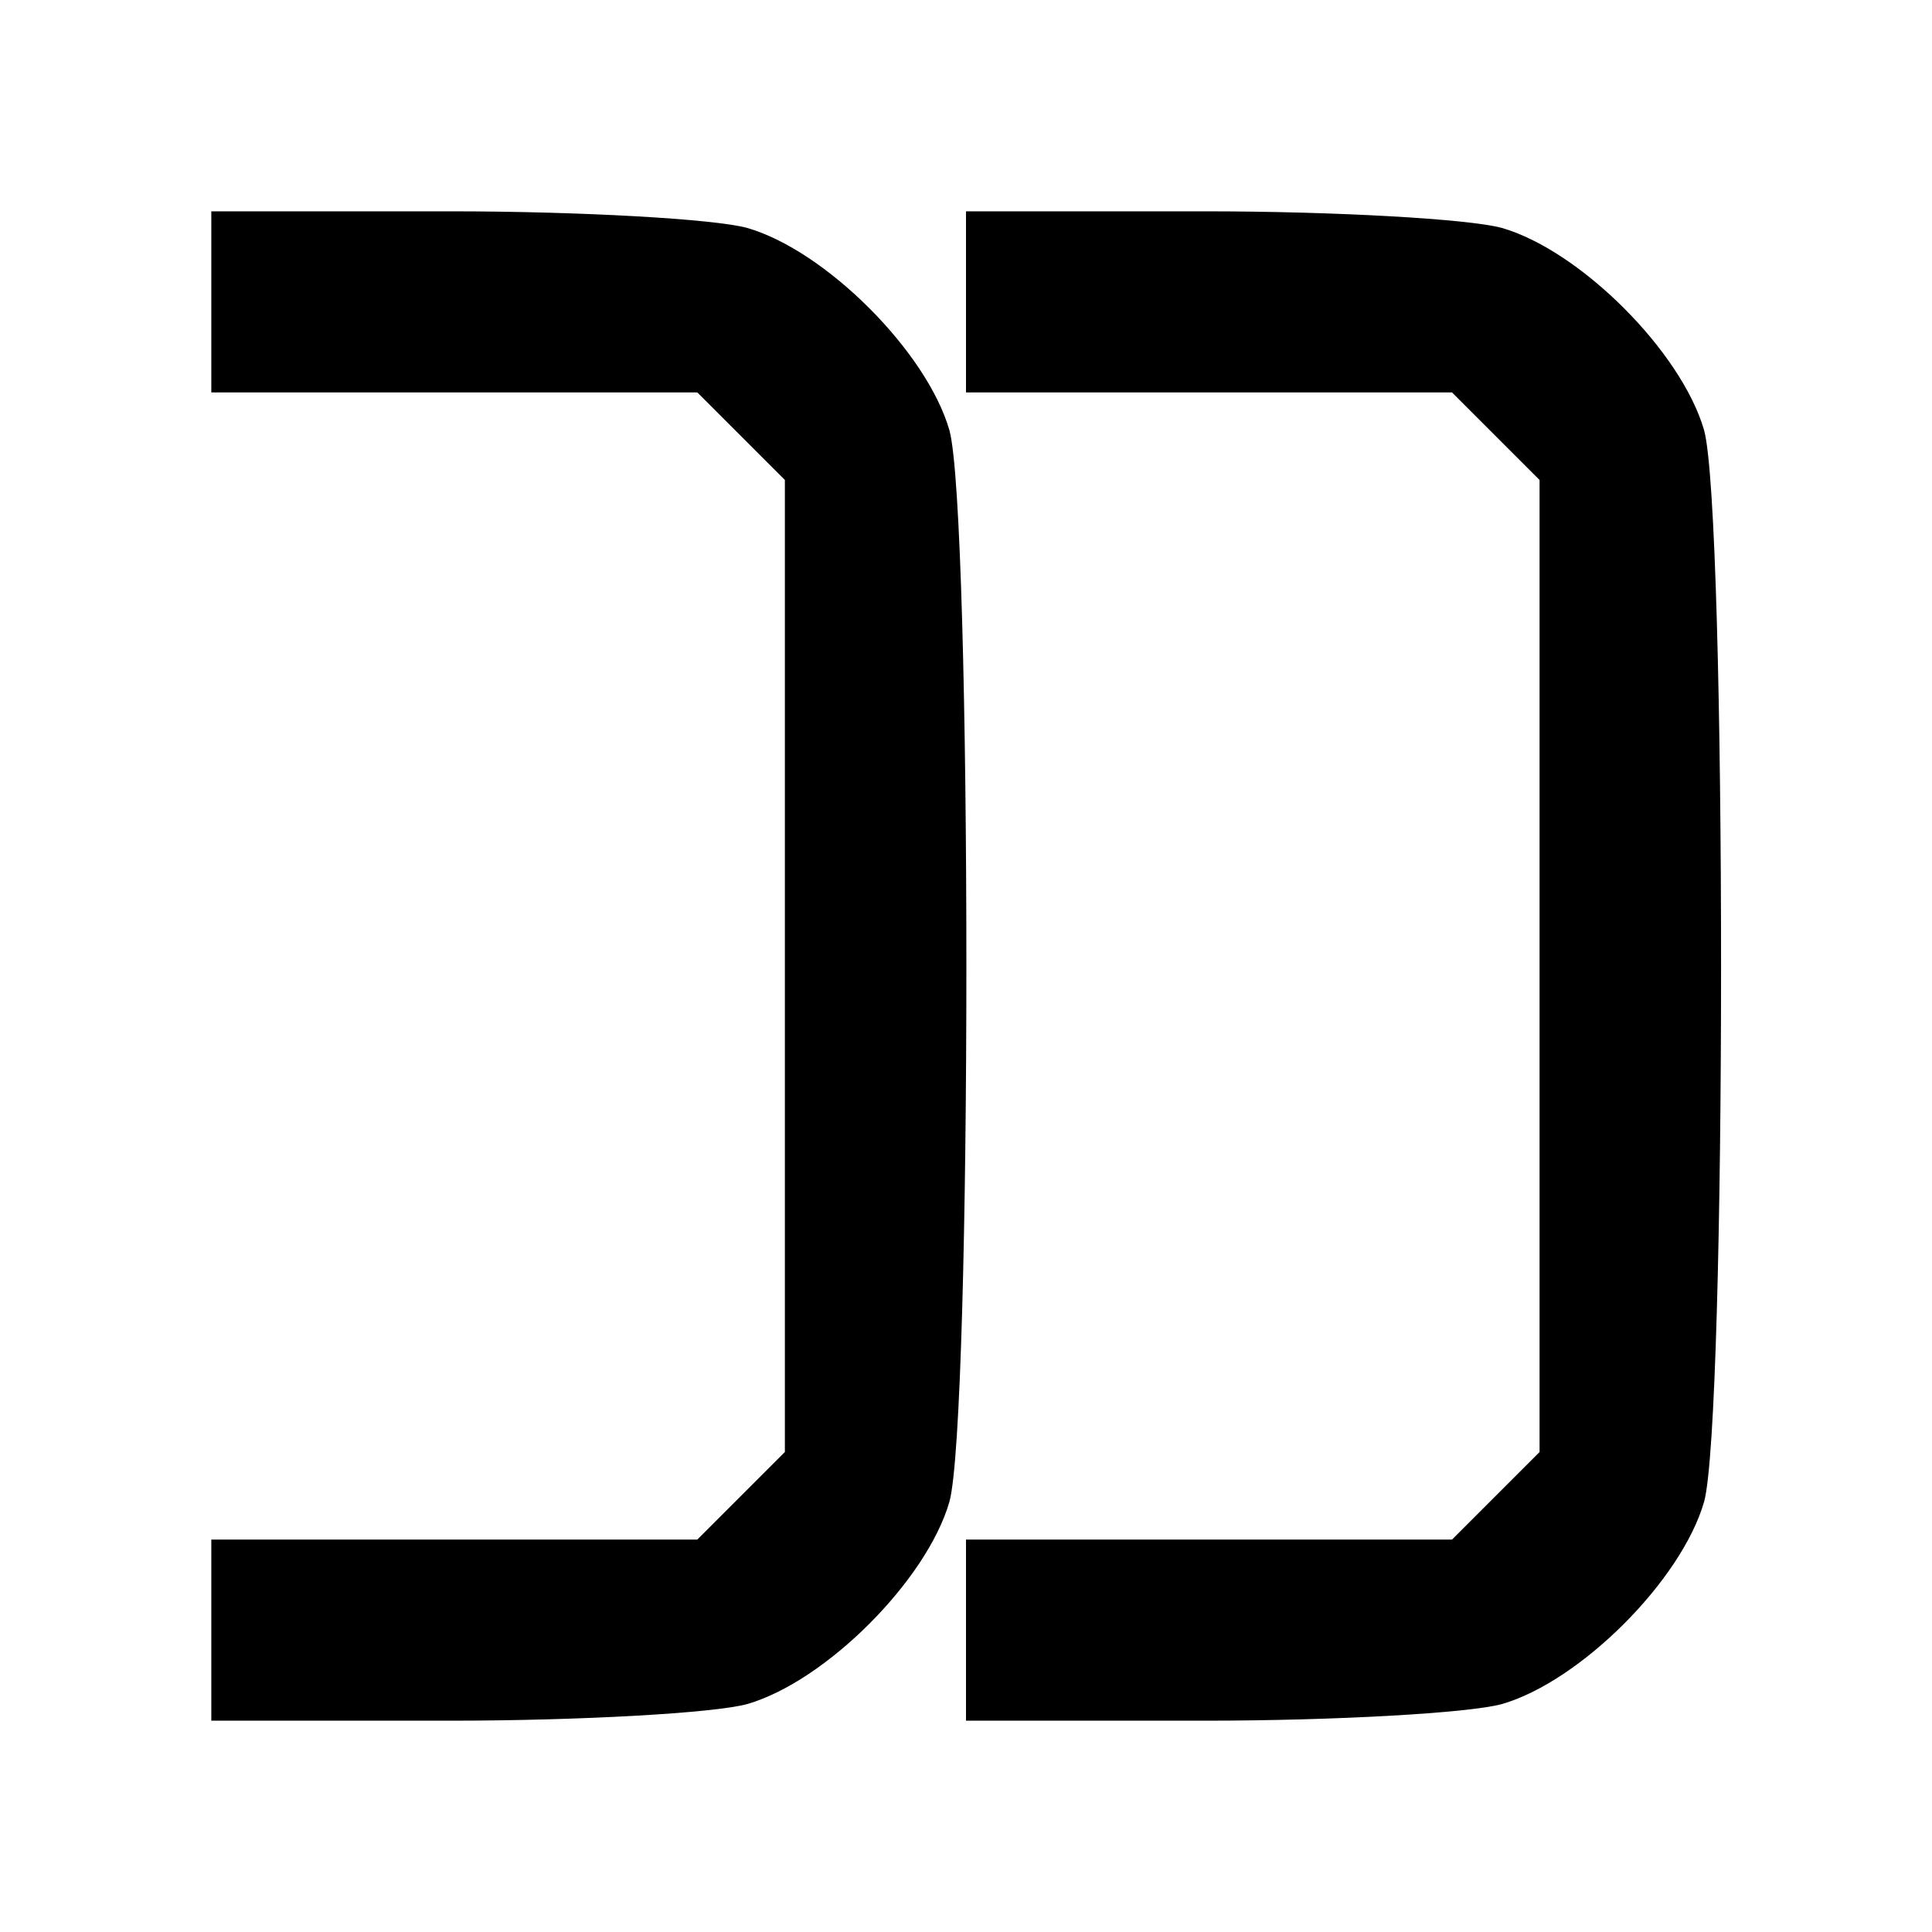
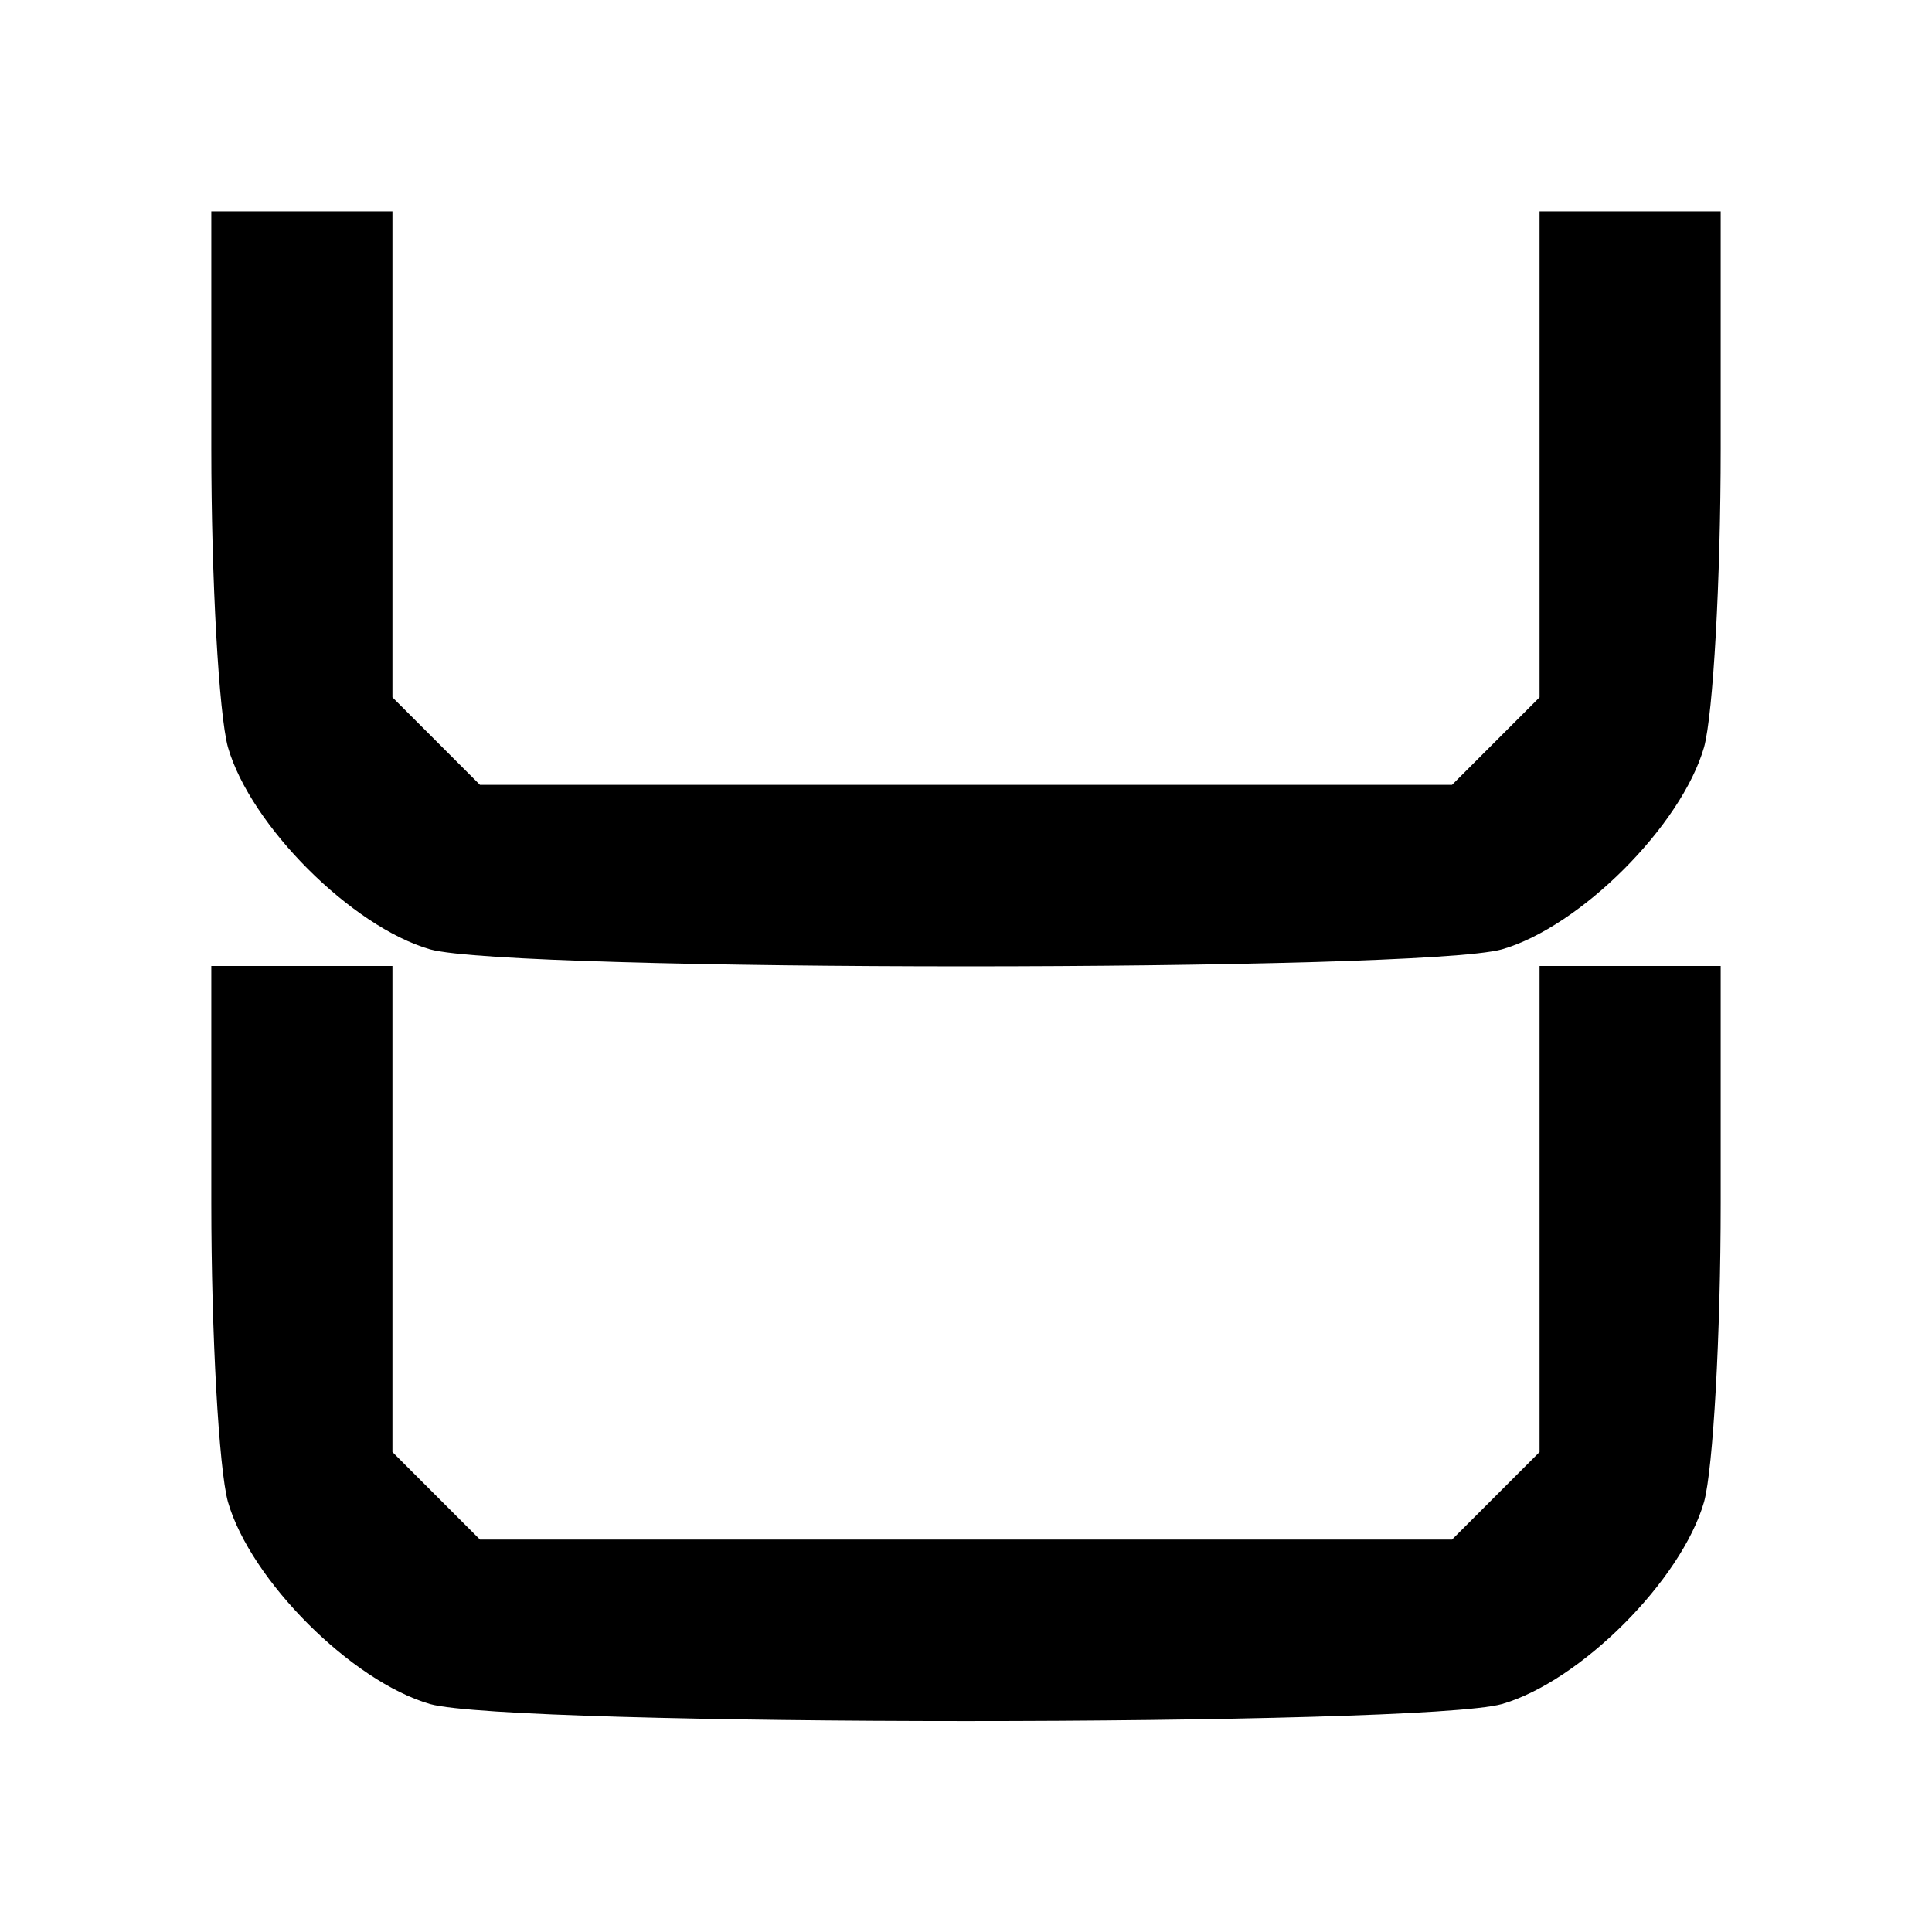
<svg xmlns="http://www.w3.org/2000/svg" version="1.0" viewBox="0 0 128 128" preserveAspectRatio="xMidYMid meet">
  <g transform="translate(0,128) scale(0.1,-0.1)" stroke="none">
-     <path d="M140 1080 l0 -60 161 0 161 0 29 -29 29 -29 0 -322 0 -322 -29 -29         -29 -29 -161 0 -161 0 0 -60 0 -60 158 0 c86 0 175 5 197 11 52 15 119 82 134         134 15 54 15 656 0 710 -15 52 -82 119 -134 134 -22 6 -111 11 -197 11 l-158         0 0 -60z" />
-     <path d="M640 1080 l0 -60 161 0 161 0 29 -29 29 -29 0 -322 0 -322 -29 -29         -29 -29 -161 0 -161 0 0 -60 0 -60 158 0 c86 0 175 5 197 11 52 15 119 82 134         134 15 54 15 656 0 710 -15 52 -82 119 -134 134 -22 6 -111 11 -197 11 l-158         0 0 -60z" />
+     <path d="M140 983 c0 -87 5 -176 11 -198 15 -52 82 -119 134 -134 54 -15 656         -15 710 0 52 15 119 82 134 134 6 22 11 111 11 198 l0 157 -60 0 -60 0 0 -161         0 -161 -29 -29 -29 -29 -322 0 -322 0 -29 29 -29 29 0 161 0 161 -60 0 -60 0         0 -157z" />
+     <path d="M140 483 c0 -87 5 -176 11 -198 15 -52 82 -119 134 -134 54 -15 656         -15 710 0 52 15 119 82 134 134 6 22 11 111 11 198 l0 157 -60 0 -60 0 0 -161         0 -161 -29 -29 -29 -29 -322 0 -322 0 -29 29 -29 29 0 161 0 161 -60 0 -60 0         0 -157z" />
  </g>
</svg>
